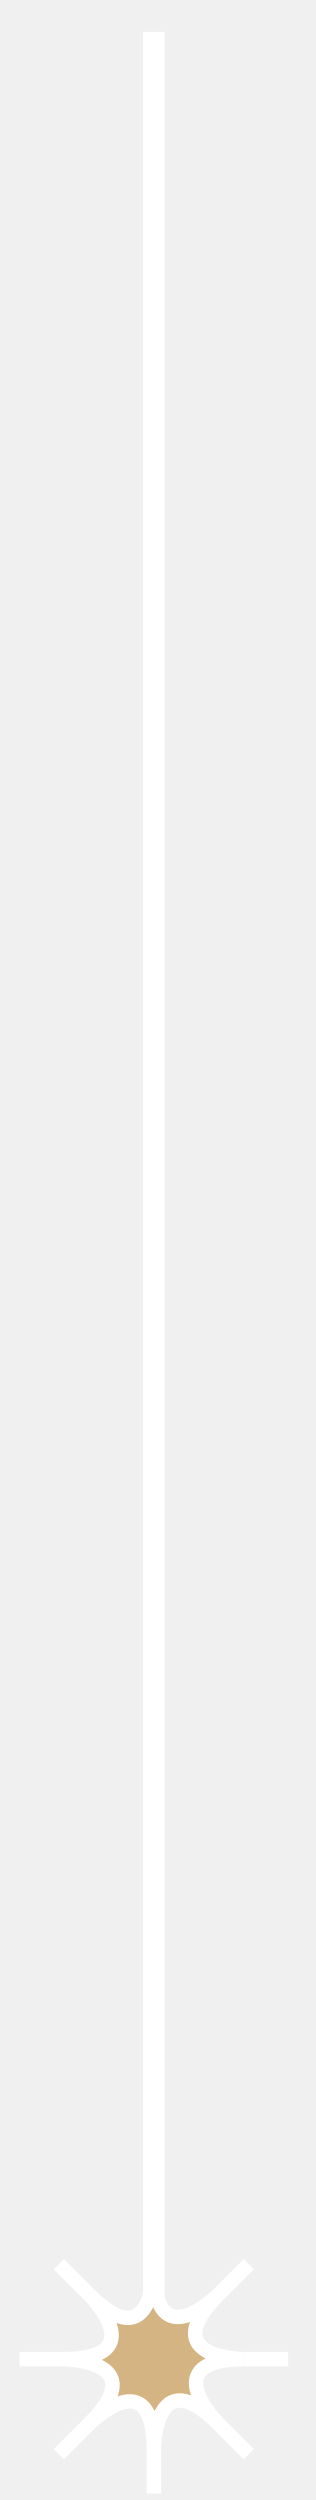
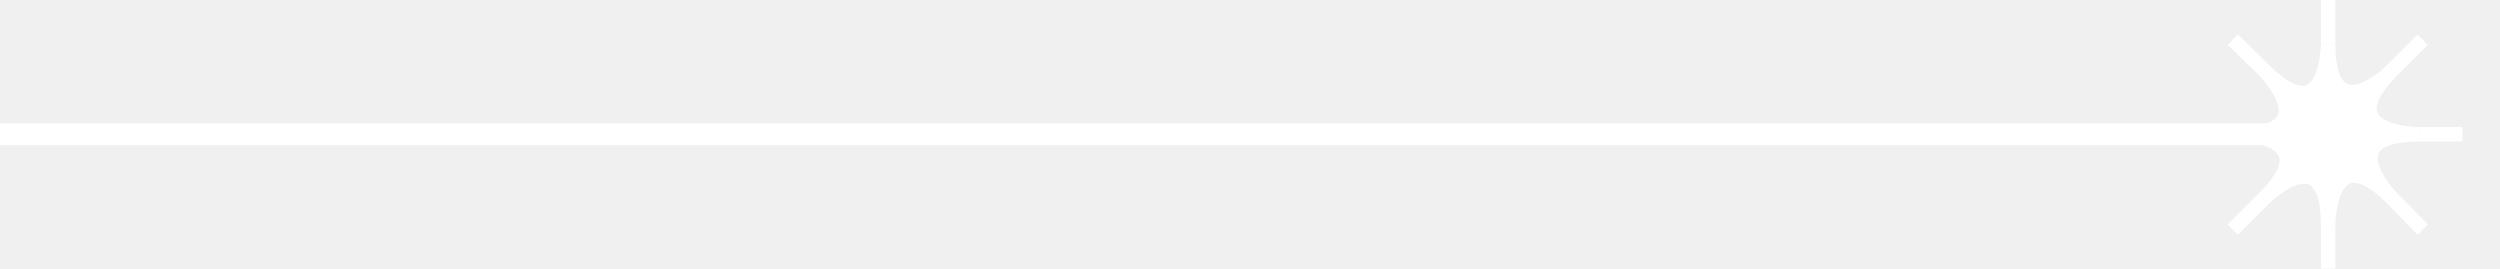
- <svg xmlns="http://www.w3.org/2000/svg" viewBox="0 0 43.73 346.31">
-   <defs>
-     <style>.cls-1{fill:#d4b482;stroke-width:2px;}.cls-1,.cls-2{stroke:#fff;stroke-miterlimit:10;}.cls-2{fill:none;stroke-width:3px;}</style>
-   </defs>
-   <g id="Layer_2" data-name="Layer 2">
-     <path class="cls-1" d="M21.31,314.21s0,12.59-8.91,3.69c0,0,8.91,8.9-3.68,8.9,0,0,12.59,0,3.68,8.91,0,0,8.91-8.91,8.91,3.69,0,0,0-12.6,8.9-3.69,0,0-8.9-8.91,3.69-8.91,0,0-12.59,0-3.69-8.9C30.21,317.9,21.31,326.8,21.31,314.21Z" />
-     <line class="cls-1" x1="21.31" y1="314.21" x2="21.31" y2="308.2" />
-     <polyline class="cls-1" points="21.31 339.4 21.31 339.4 21.31 345.41" />
-     <line class="cls-1" x1="33.9" y1="326.8" x2="39.91" y2="326.8" />
-     <line class="cls-1" x1="30.21" y1="317.9" x2="34.46" y2="313.65" />
-     <line class="cls-1" x1="30.21" y1="335.71" x2="34.46" y2="339.96" />
-     <line class="cls-1" x1="12.4" y1="335.71" x2="8.15" y2="339.96" />
-     <line class="cls-1" x1="8.72" y1="326.8" x2="2.71" y2="326.8" />
-     <line class="cls-1" x1="12.4" y1="317.9" x2="8.15" y2="313.65" />
+ <svg xmlns="http://www.w3.org/2000/svg" version="1.1" id="Layer_1" x="0px" y="0px" viewBox="0 0 346.2 37.2" style="enable-background:new 0 0 346.2 37.2;" xml:space="preserve">
+   <style type="text/css">
+ 	.st0{fill:#FFFFFF;stroke:#FFFFFF;stroke-width:2;stroke-miterlimit:10;}
+ 	.st1{fill:none;stroke:#FFFFFF;stroke-width:2;stroke-miterlimit:10;}
+ 	.st2{fill:#D4B482;stroke:#FFFFFF;stroke-width:2;stroke-miterlimit:10;}
+ 	.st3{fill:none;stroke:#FFFFFF;stroke-width:3;stroke-miterlimit:10;}
+ </style>
+   <g id="Layer_2_1_">
+     <path class="st0" d="M309.8,18.6c0,0,12.6,0,3.7,8.9c0,0,8.9-8.9,8.9,3.7c0,0,0-12.6,8.9-3.7c0,0-8.9-8.9,3.7-8.9   c0,0-12.6,0-3.7-8.9c0,0-8.9,8.9-8.9-3.7c0,0,0,12.6-8.9,3.7C313.5,9.7,322.4,18.6,309.8,18.6z" />
+     <line class="st1" x1="309.8" y1="18.6" x2="303.8" y2="18.6" />
+     <polyline class="st2" points="335,18.6 335,18.6 341,18.6  " />
+     <line class="st1" x1="322.4" y1="6" x2="322.4" y2="0" />
+     <line class="st1" x1="313.5" y1="9.7" x2="309.2" y2="5.5" />
+     <line class="st1" x1="331.3" y1="9.7" x2="335.5" y2="5.5" />
+     <line class="st1" x1="331.3" y1="27.5" x2="335.5" y2="31.8" />
+     <line class="st1" x1="322.4" y1="31.2" x2="322.4" y2="37.2" />
+     <line class="st1" x1="313.5" y1="27.5" x2="309.2" y2="31.8" />
  </g>
-   <g id="Layer_3" data-name="Layer 3">
-     <line class="cls-2" x1="21.31" y1="319.47" x2="21.31" y2="4.41" />
+   <g id="Layer_3">
+     <line class="st3" x1="315.1" y1="18.6" x2="0" y2="18.6" />
  </g>
</svg>
